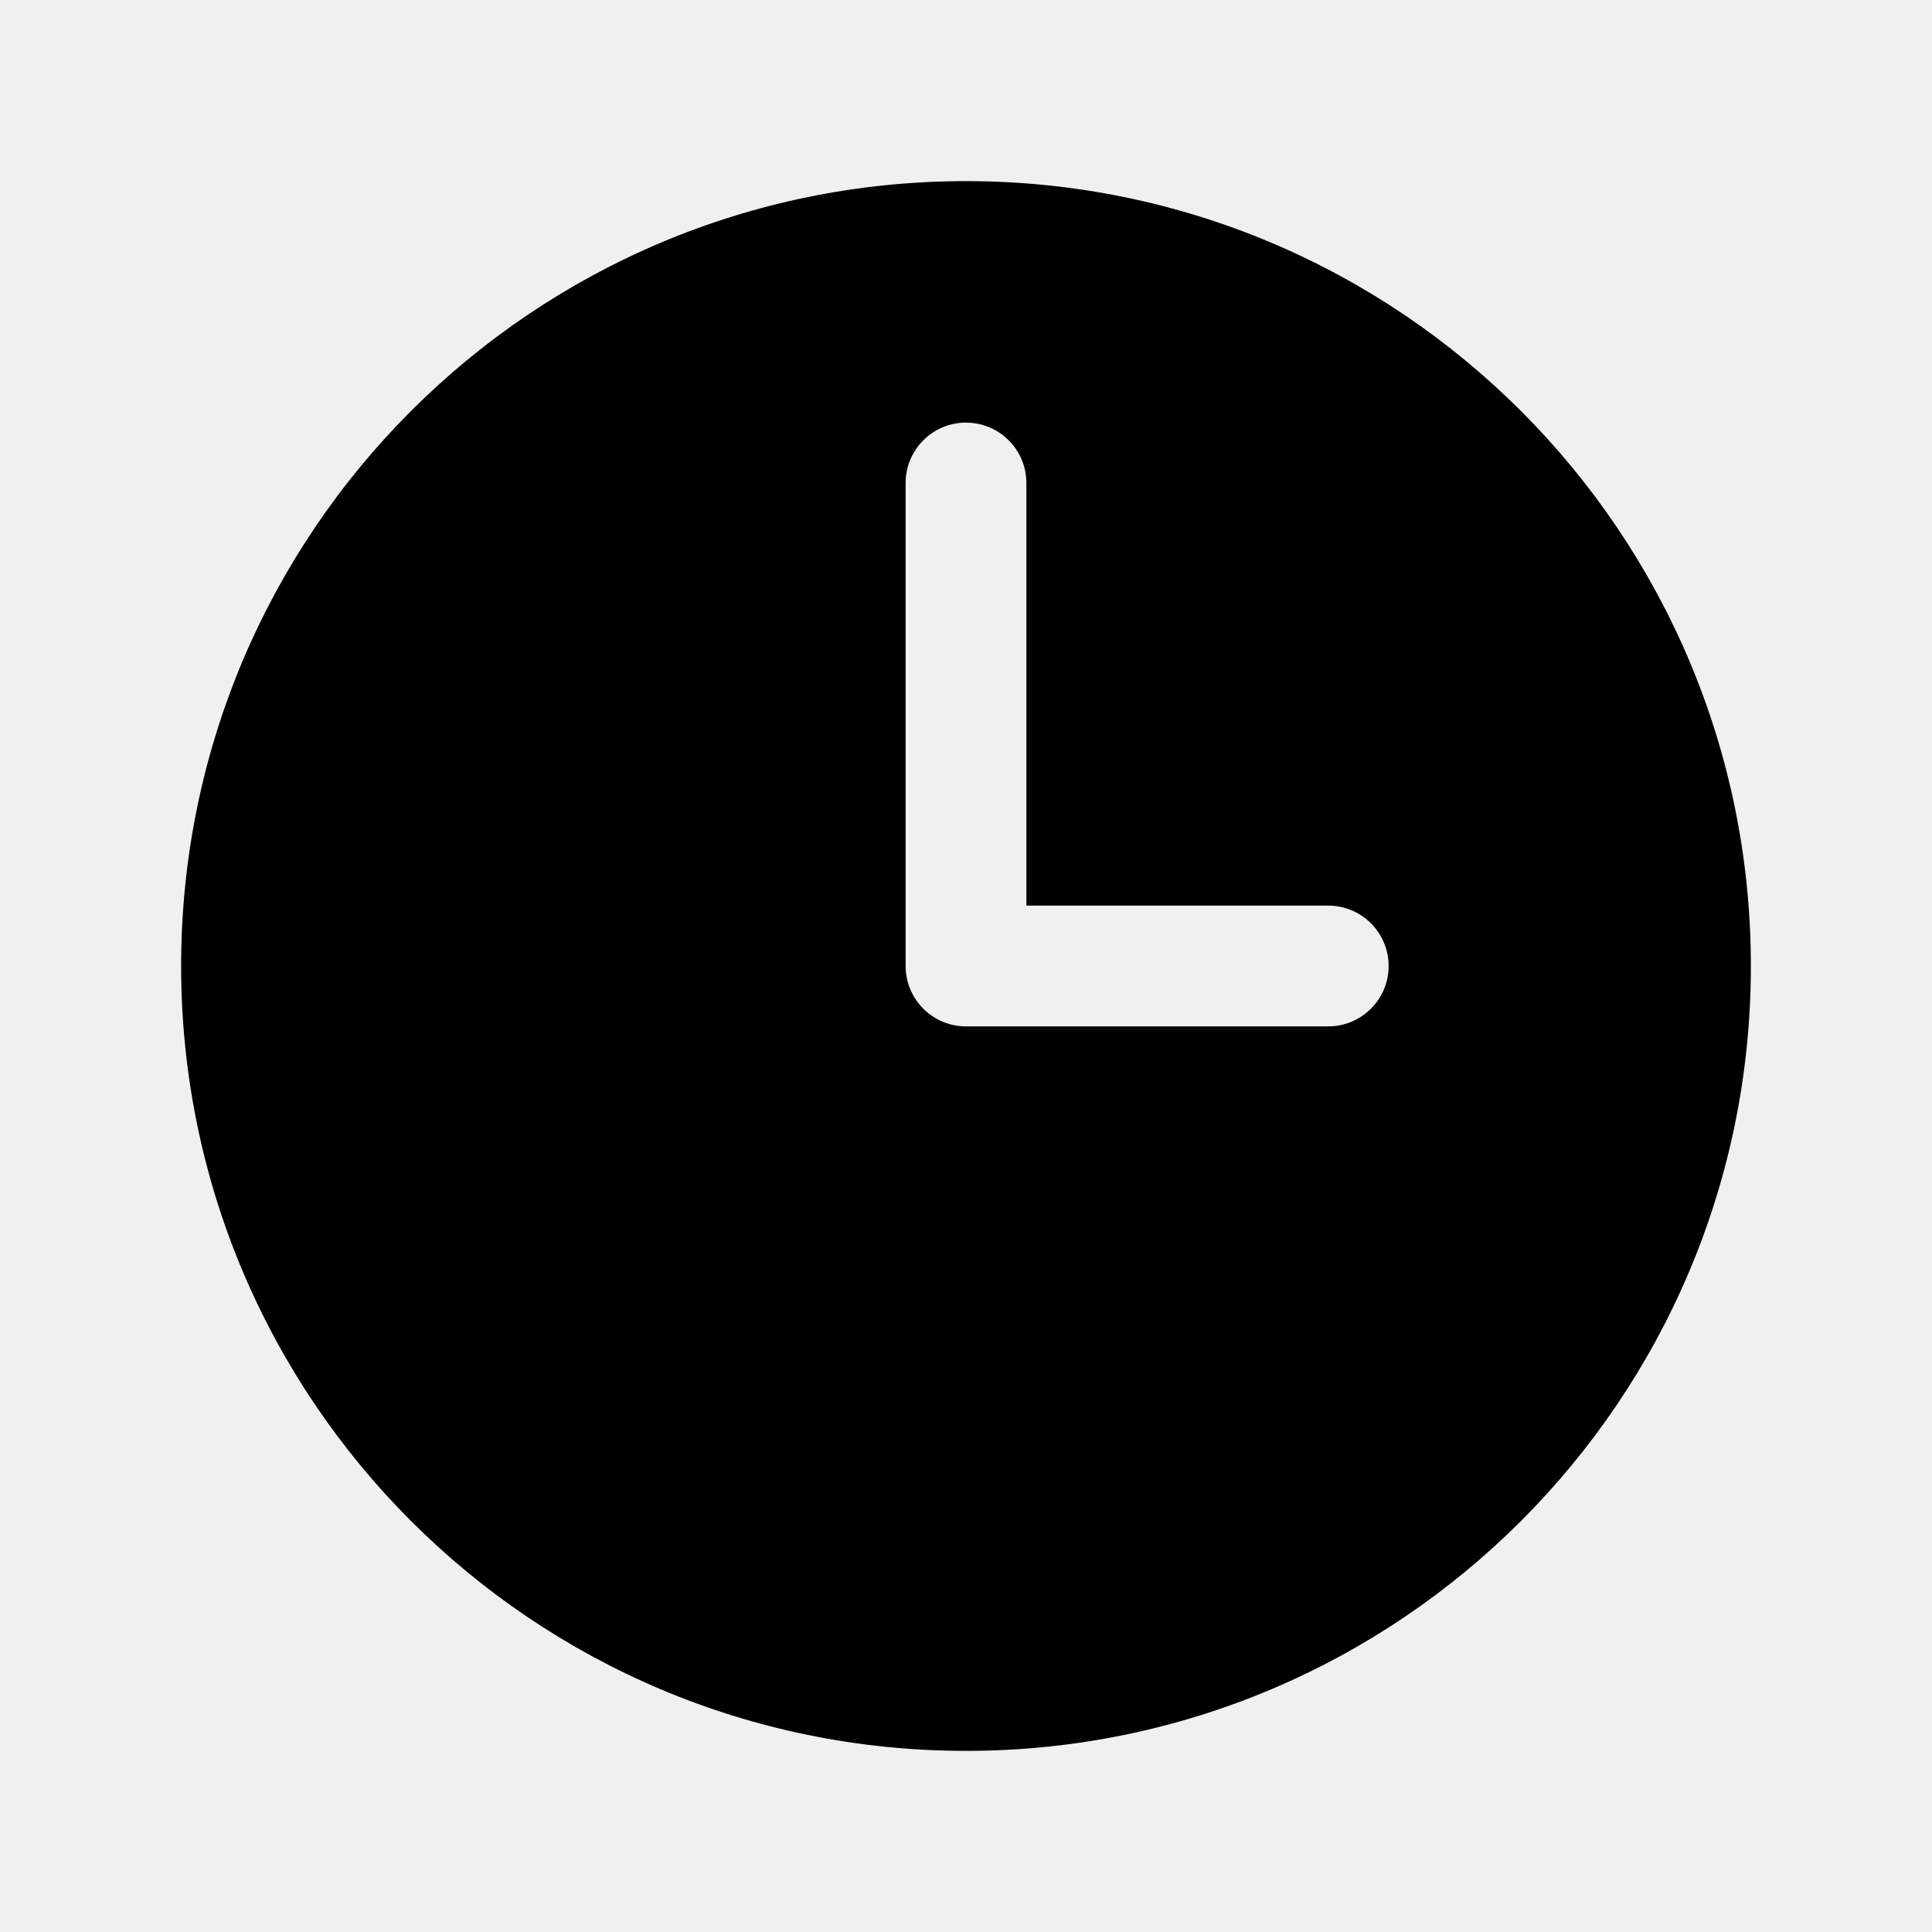
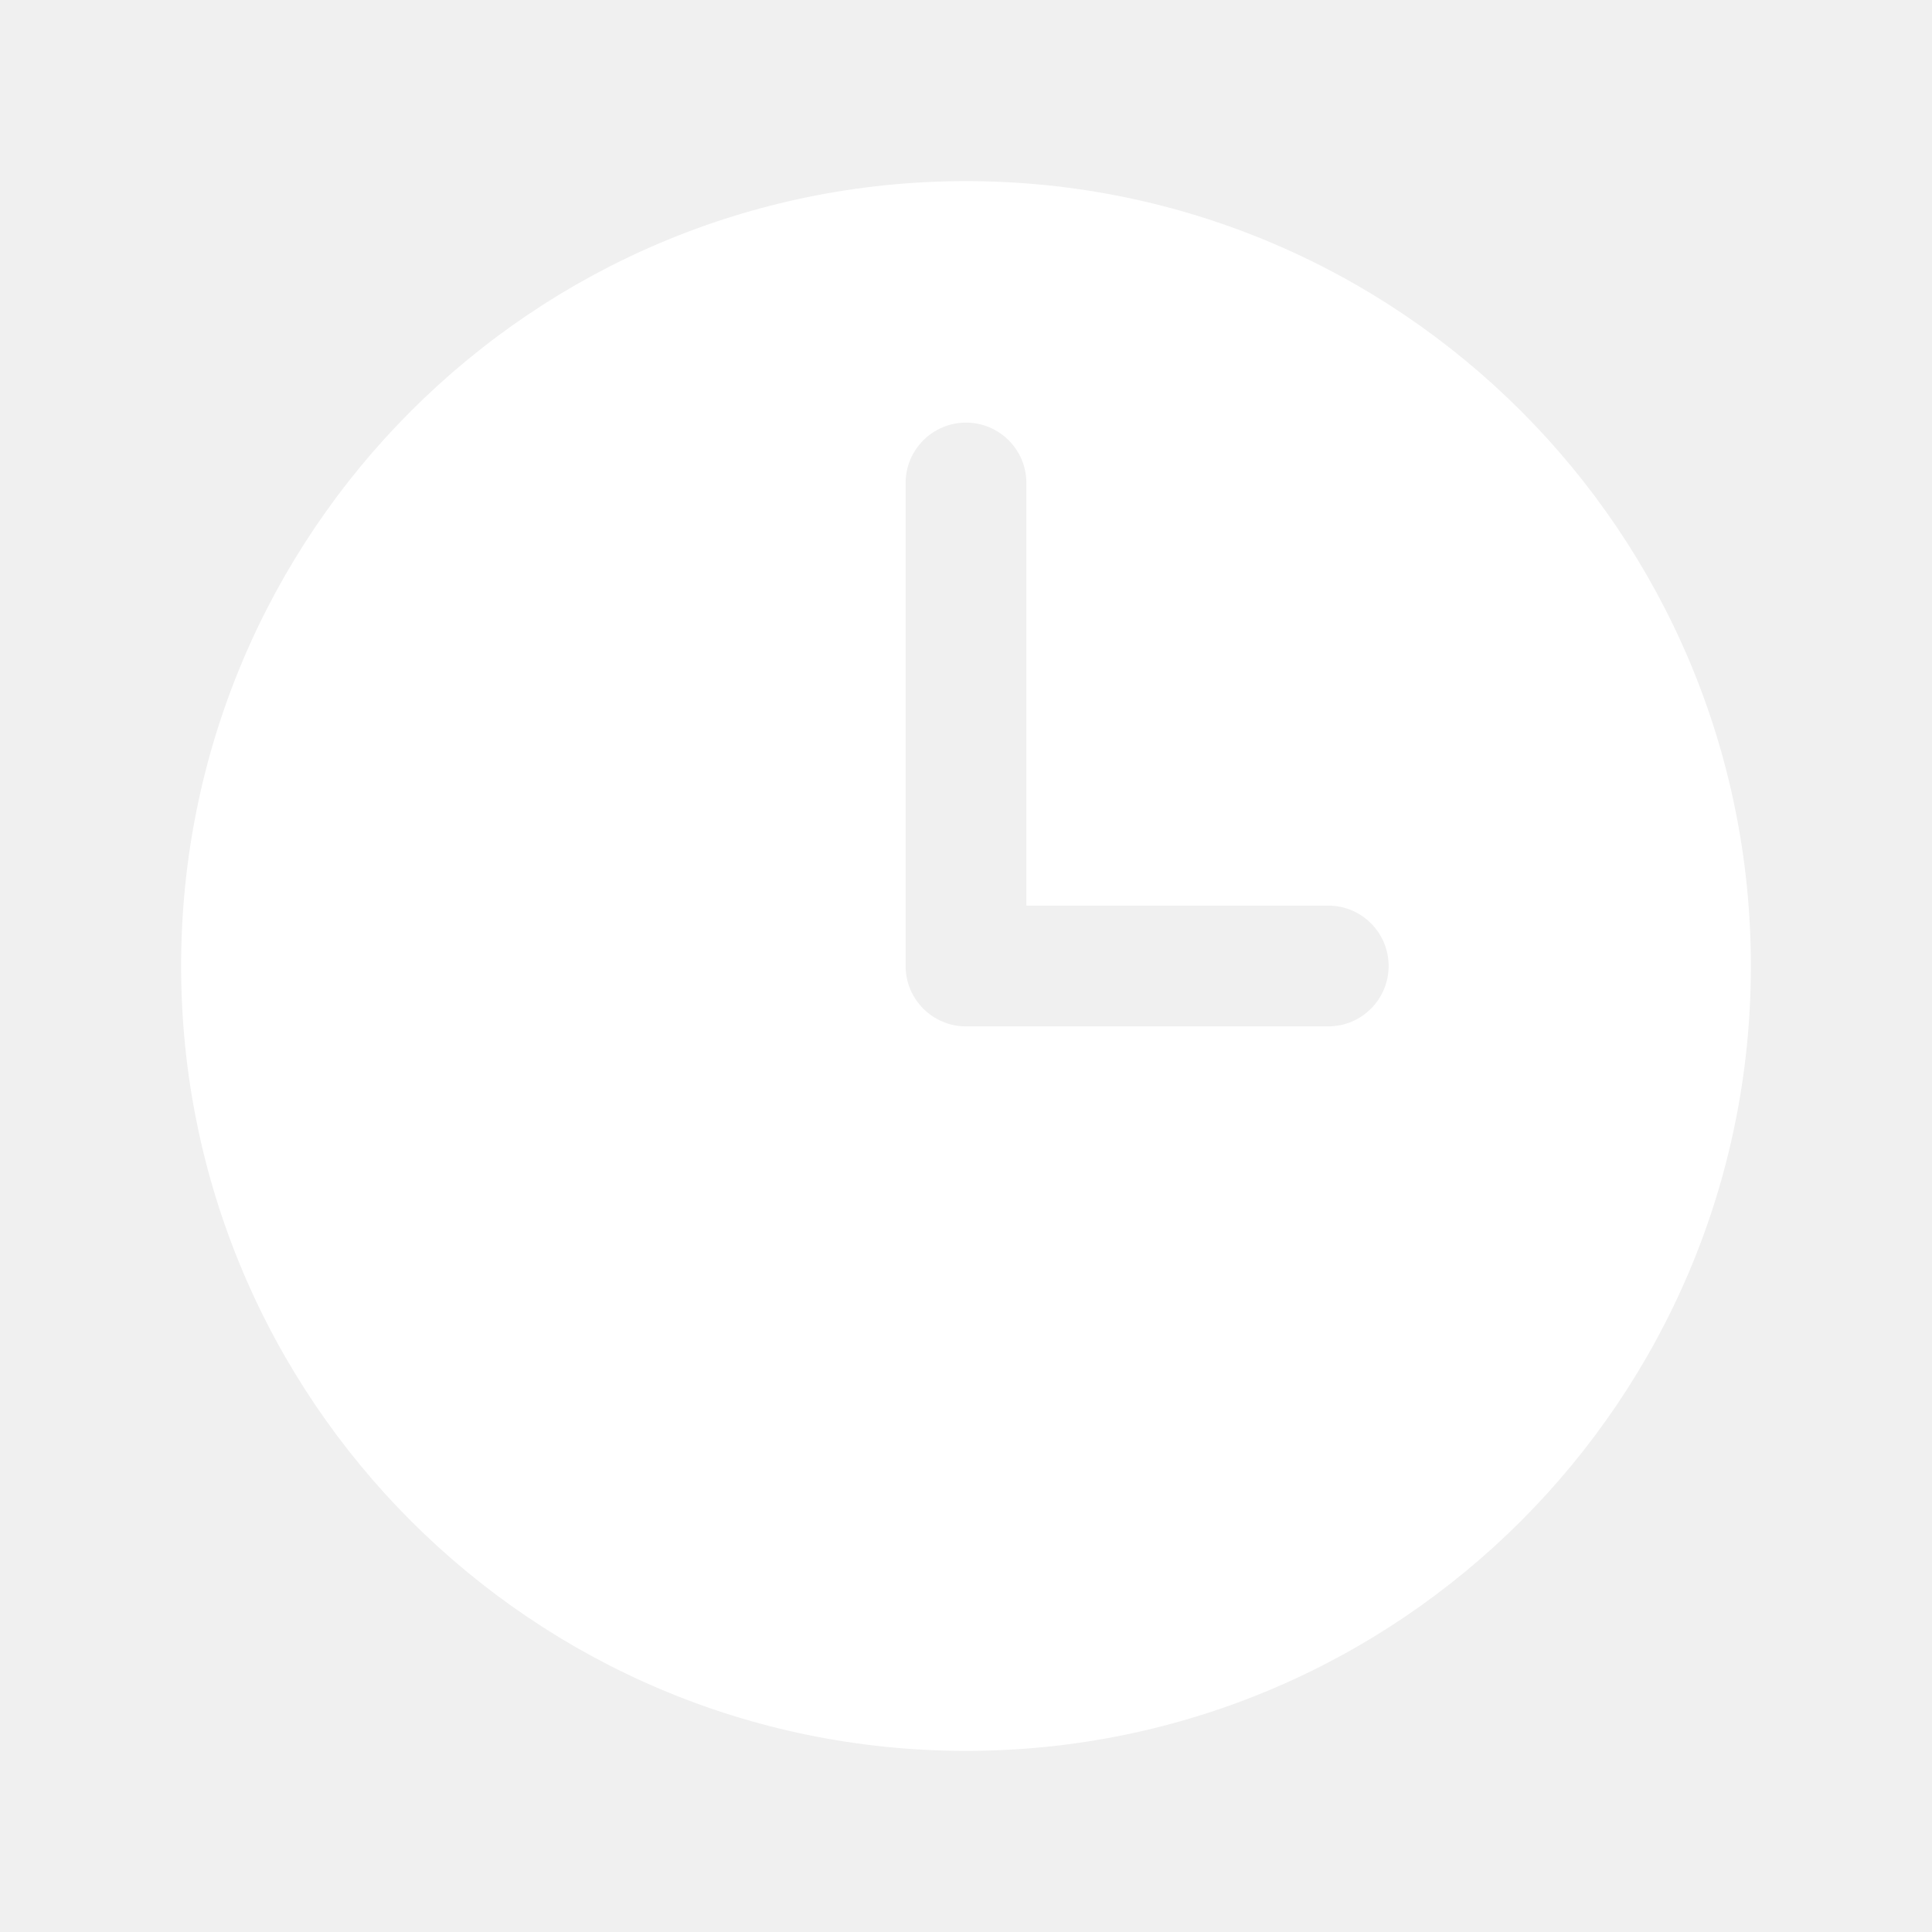
- <svg xmlns="http://www.w3.org/2000/svg" viewBox="0 0 24 24" fill="currentColor" class="w-6 h-6">
+ <svg xmlns="http://www.w3.org/2000/svg" viewBox="0 0 24 24" fill="#fff" class="w-6 h-6">
  <path fill-rule="evenodd" d="M12 2.25c-5.385 0-9.75 4.365-9.75 9.75s4.365 9.75 9.75 9.75 9.75-4.365 9.75-9.75S17.385 2.25 12 2.25zM12.75 6a.75.75 0 00-1.5 0v6c0 .414.336.75.75.75h4.5a.75.75 0 000-1.5h-3.75V6z" clip-rule="evenodd" />
</svg>
